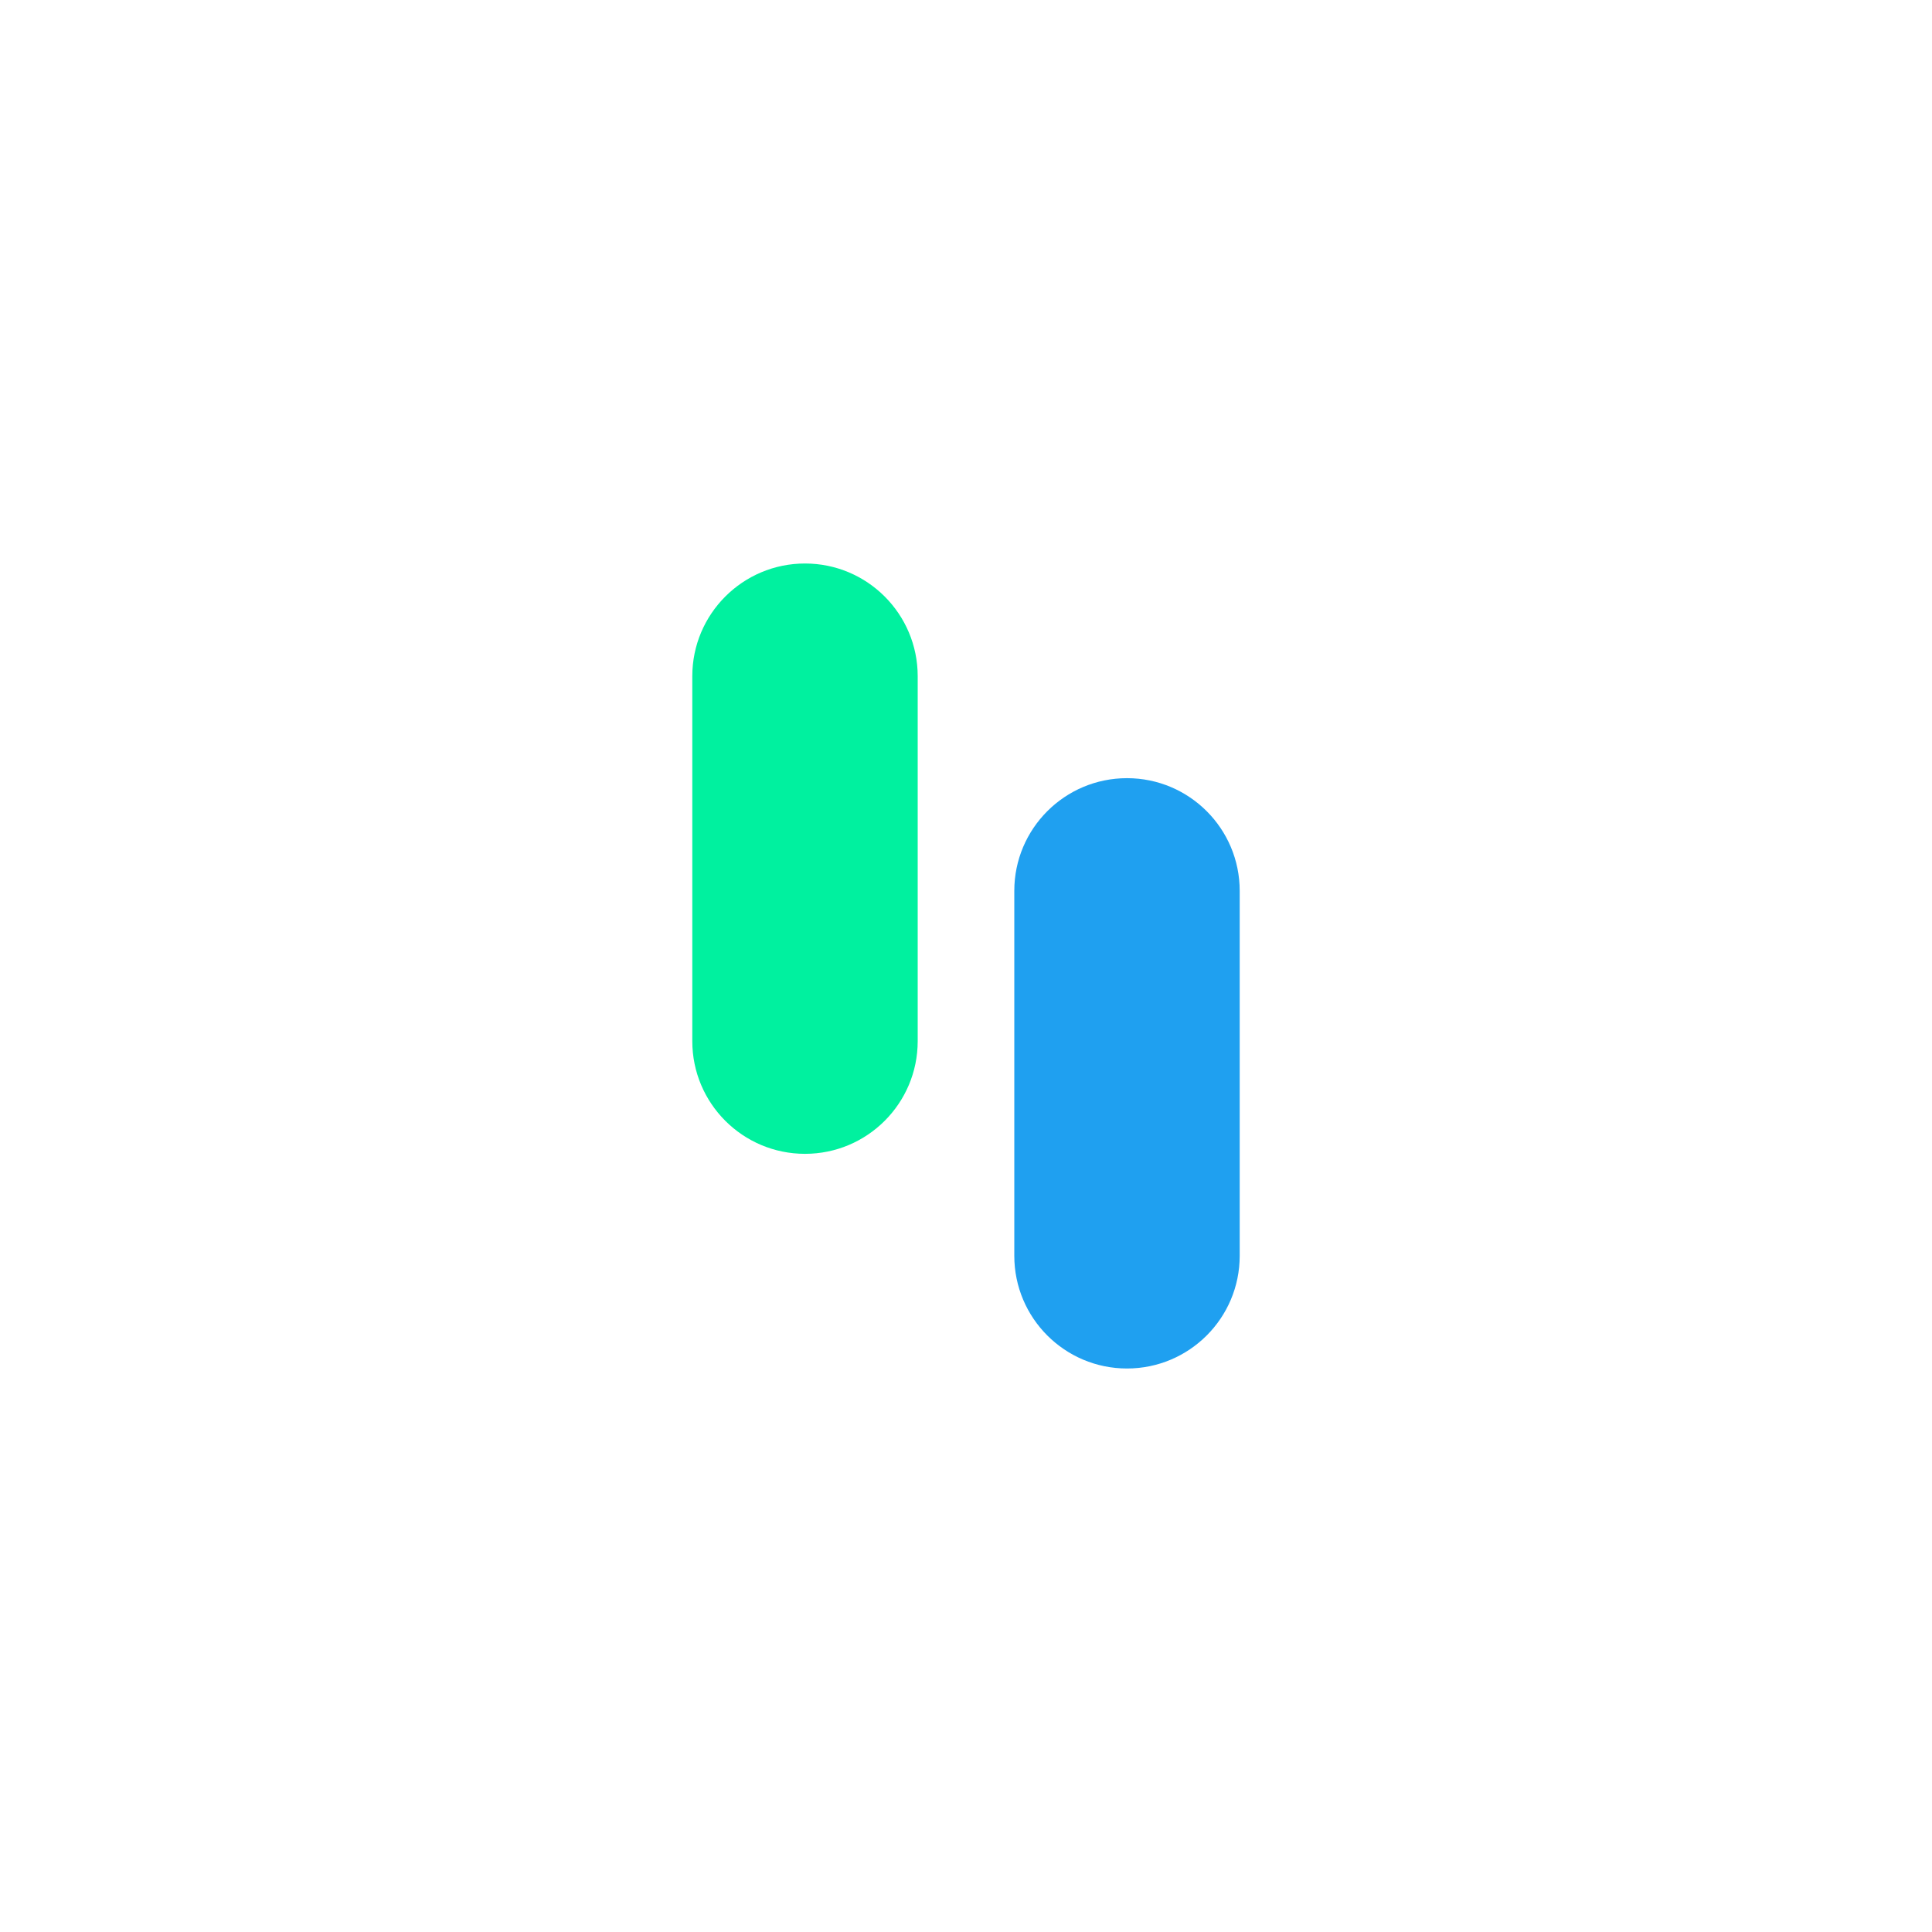
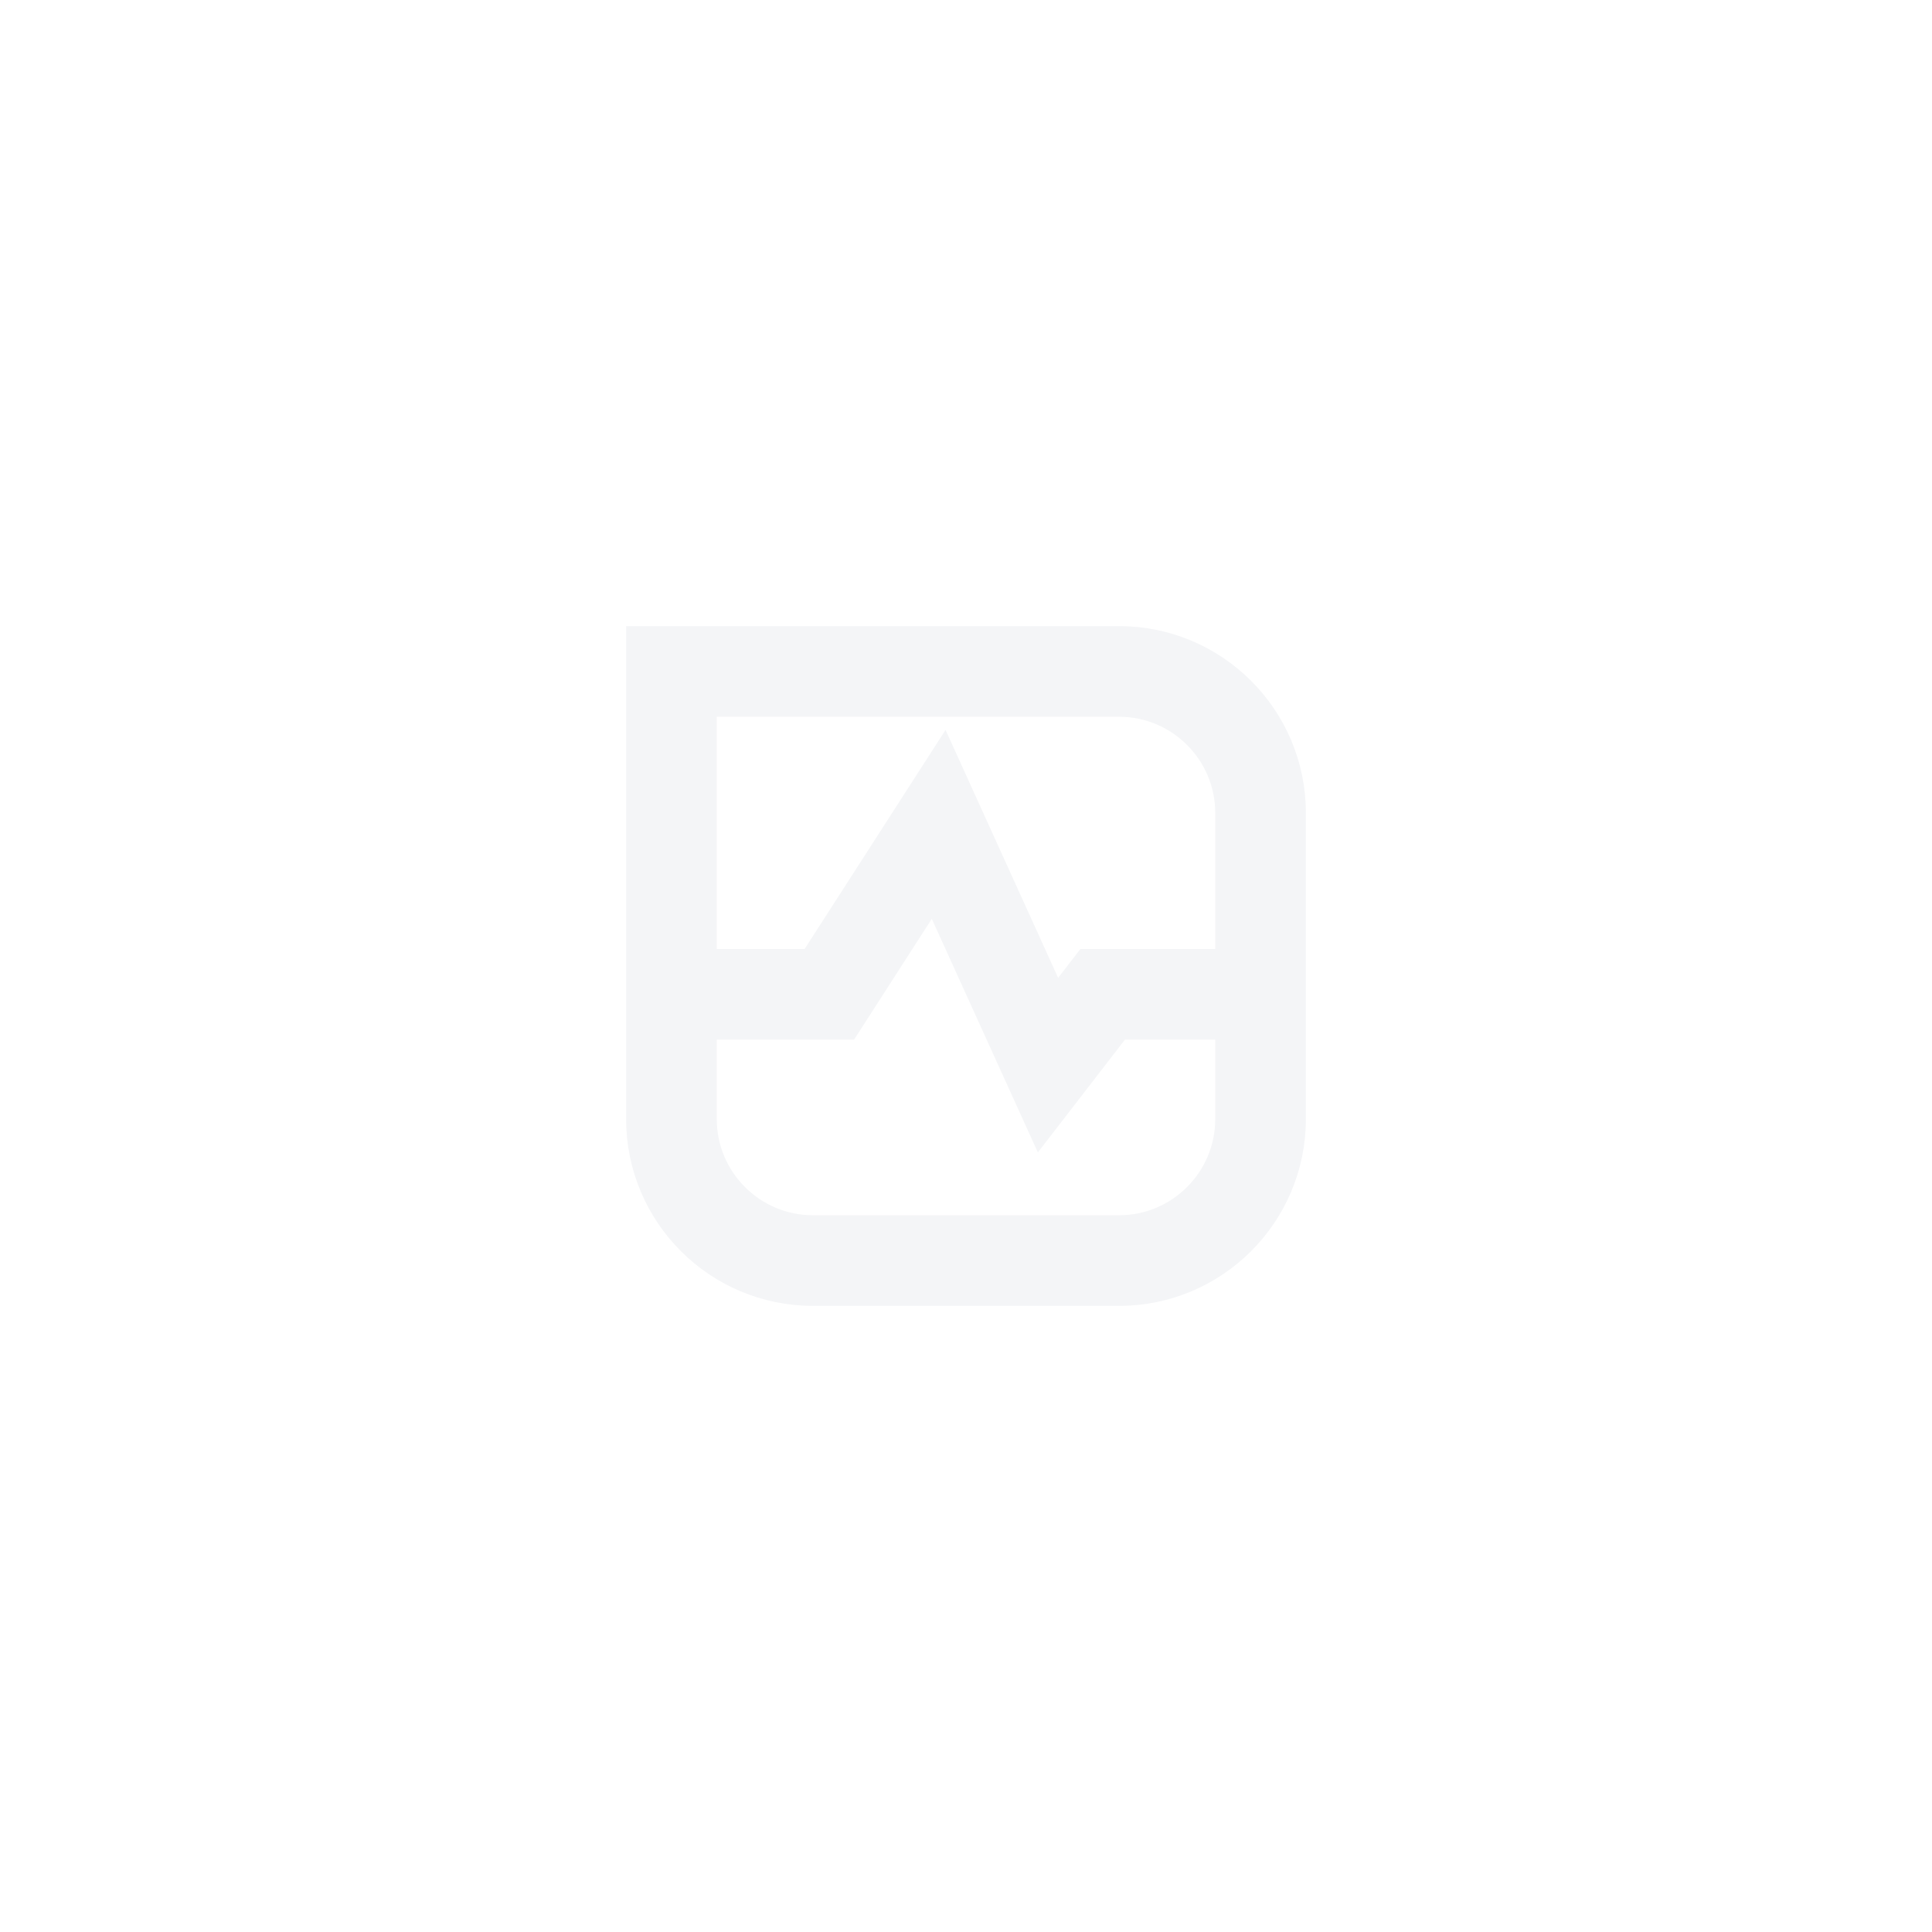
- <svg xmlns="http://www.w3.org/2000/svg" viewBox="-6 -6 36 36">
-   <rect x="6.9" y="4.5" width="4.2" height="11" rx="2.1" fill="#00f19f" />
-   <rect x="12.9" y="8.5" width="4.2" height="11" rx="2.1" fill="#1fa0f0" />
+ <svg xmlns="http://www.w3.org/2000/svg" viewBox="0 0 108 108">
+   <path transform="translate(35.000 35.000) scale(1.583333)" d="M1.6 1.6H17.4A5 5 0 0 1 22.4 6.6V17.4A5 5 0 0 1 17.4 22.4H6.6A5 5 0 0 1 1.6 17.4ZM1.6 13H7.175L11.035 7L14.895 15.5L16.825 13H22.4" fill="none" stroke="#f4f5f7" stroke-width="3.2" stroke-miterlimit="8" />
</svg>
